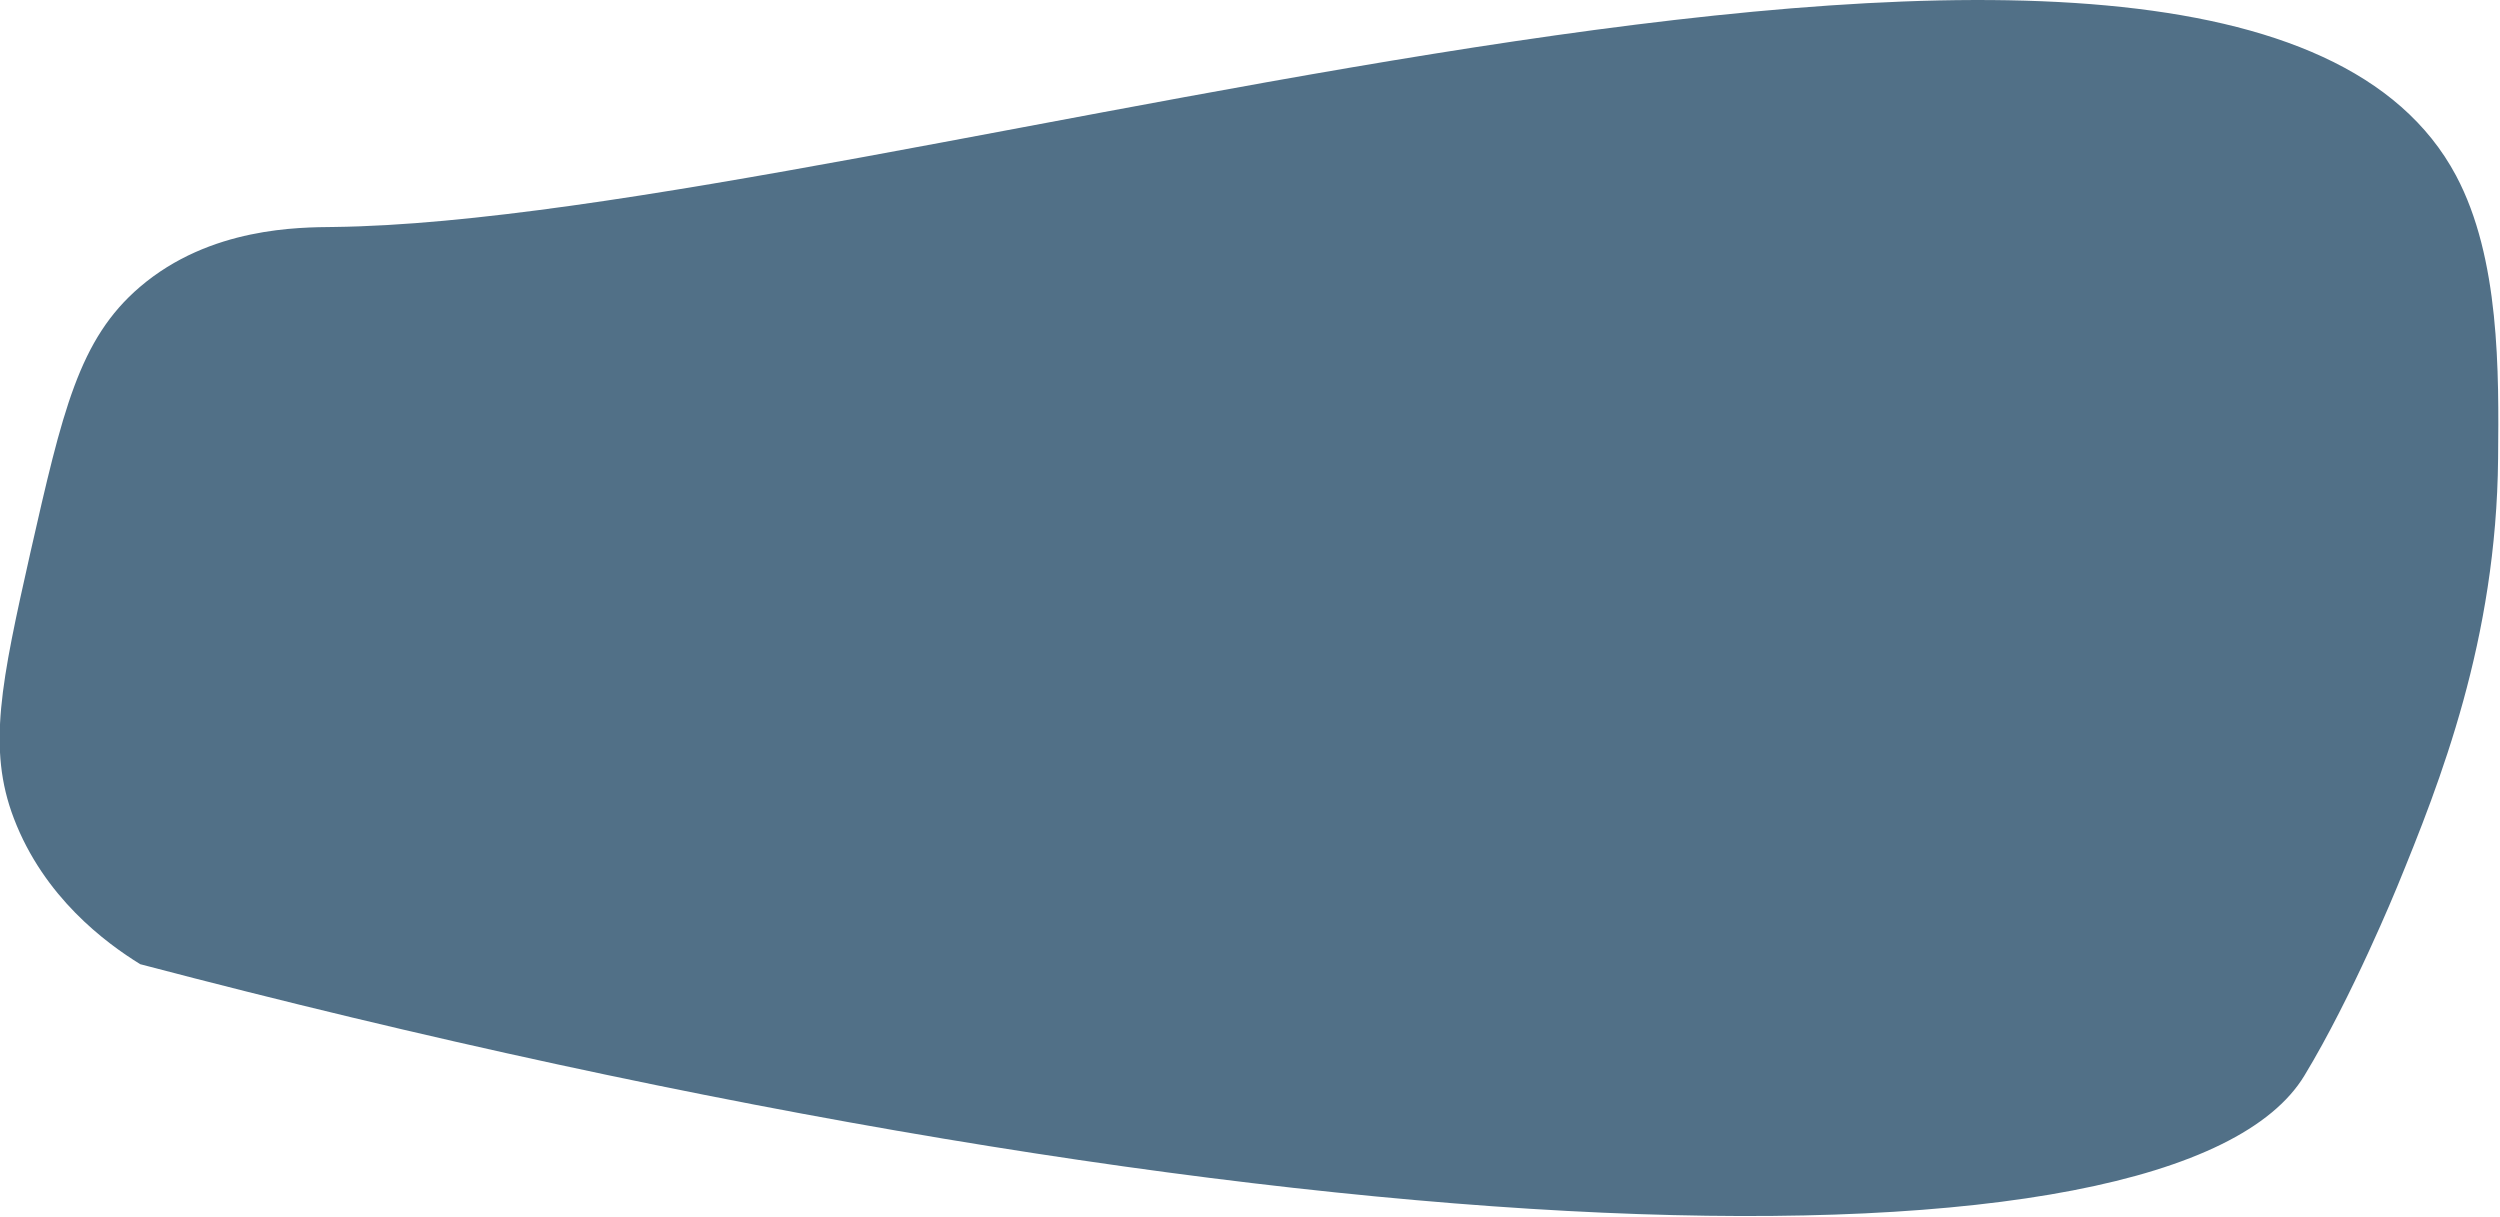
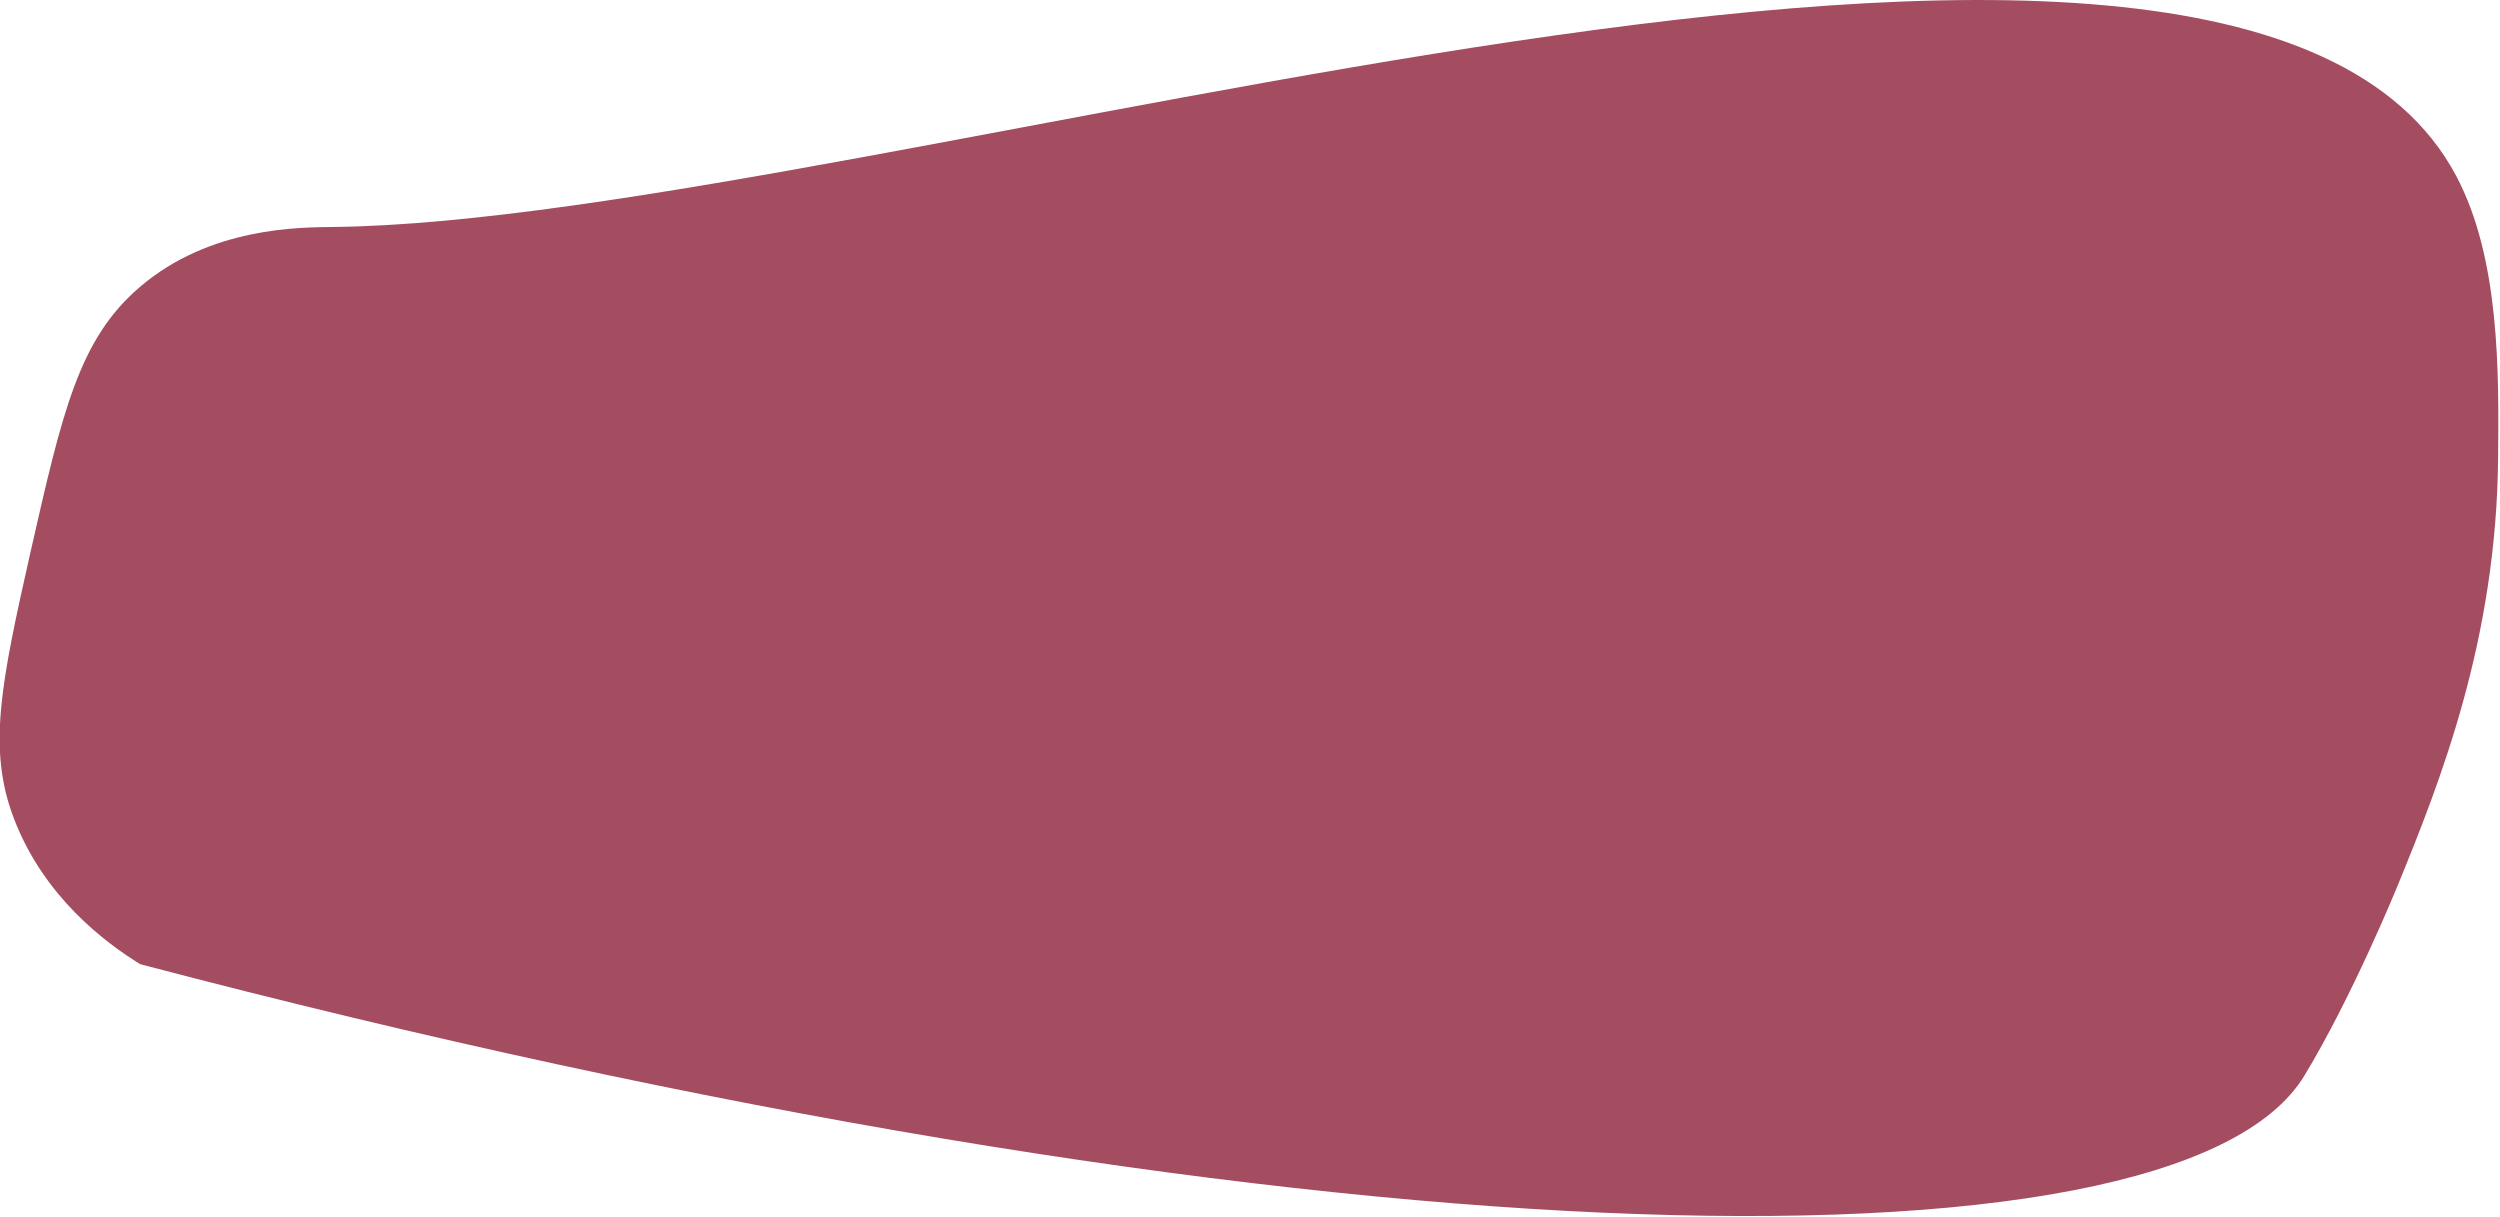
<svg xmlns="http://www.w3.org/2000/svg" viewBox="0 0 303 147.39">
  <defs>
-     <style>.a{fill:#517087;}</style>
+     <style>.a{fill:#a44d61;}</style>
  </defs>
  <path class="a" d="M112,271.86c-4.21-2.6-11.67-8.12-15.32-17.67-3.24-8.47-1.53-16.5,2-32.2,3.9-17.16,5.88-25.89,13.28-32.21,8.54-7.3,19.42-7.22,23.49-7.27,65.84-.79,230.19-57.15,257.34-6.23,5.33,10,5.2,23.82,5.1,34.28-.2,22-7,39.15-12.25,51.95,0,0-5.44,13.31-11.23,22.85C358.78,311.2,250.71,308.34,112,271.86Z" transform="translate(-95 -155)" />
</svg>
